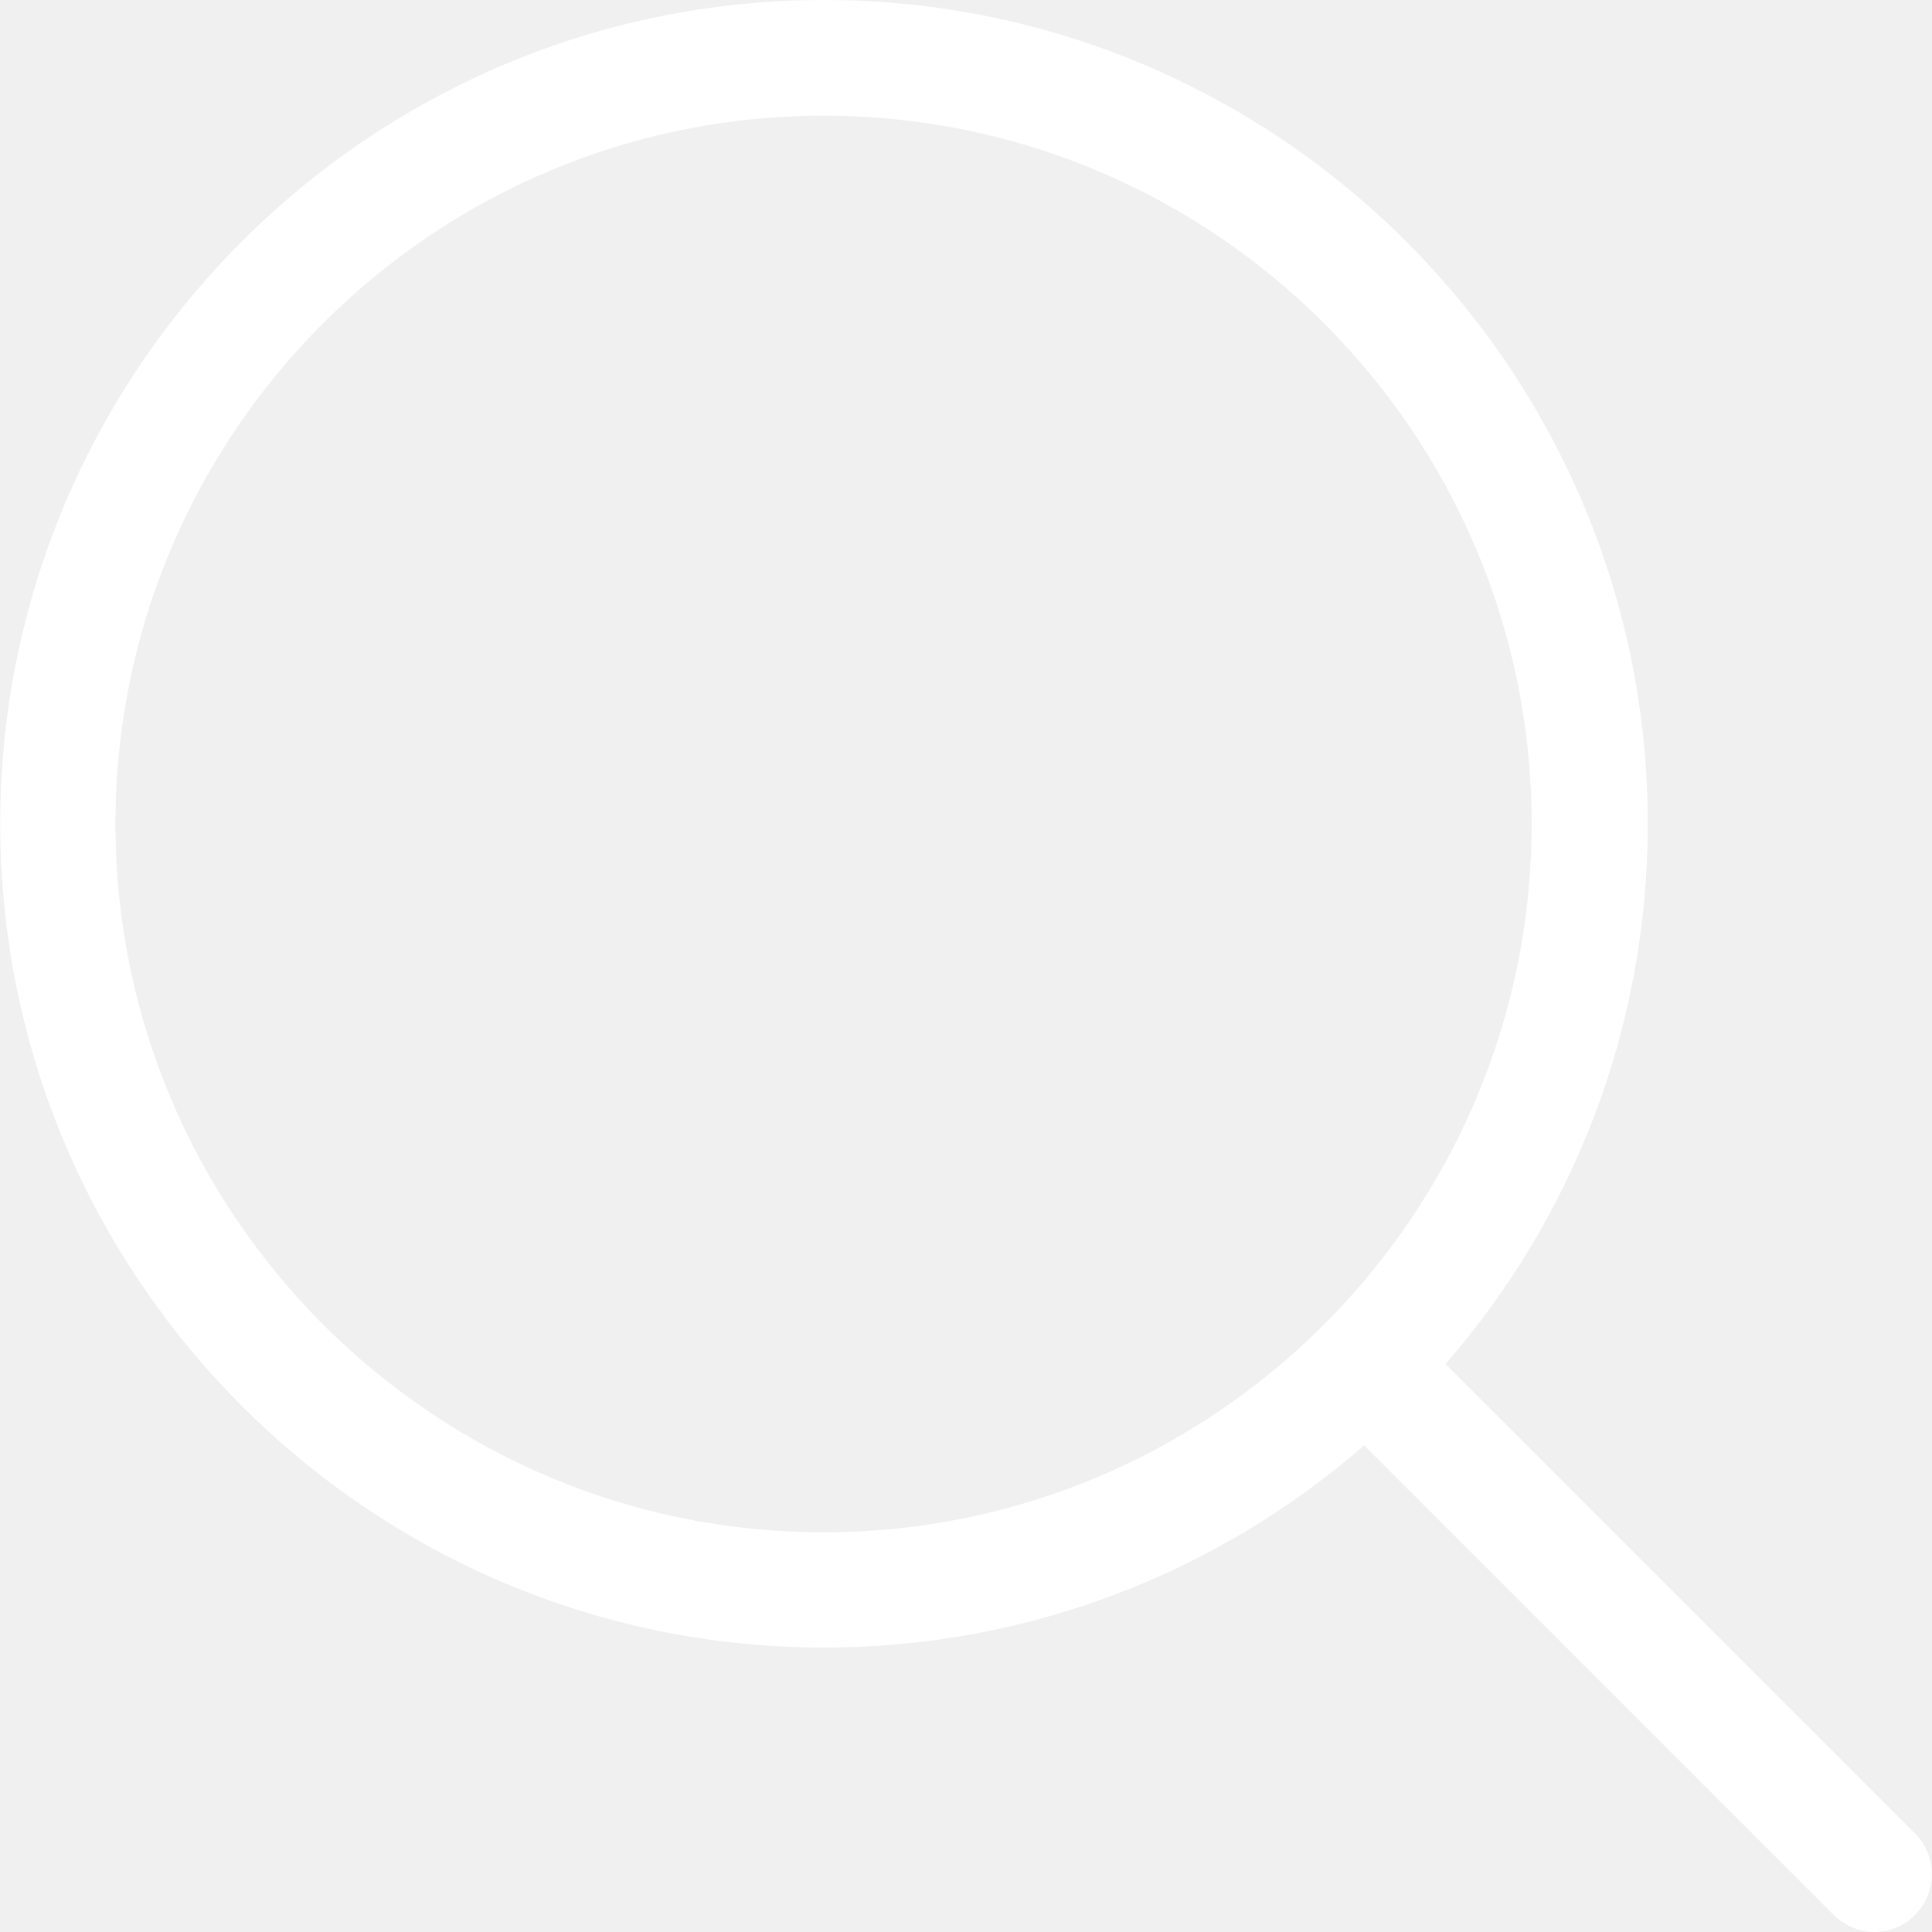
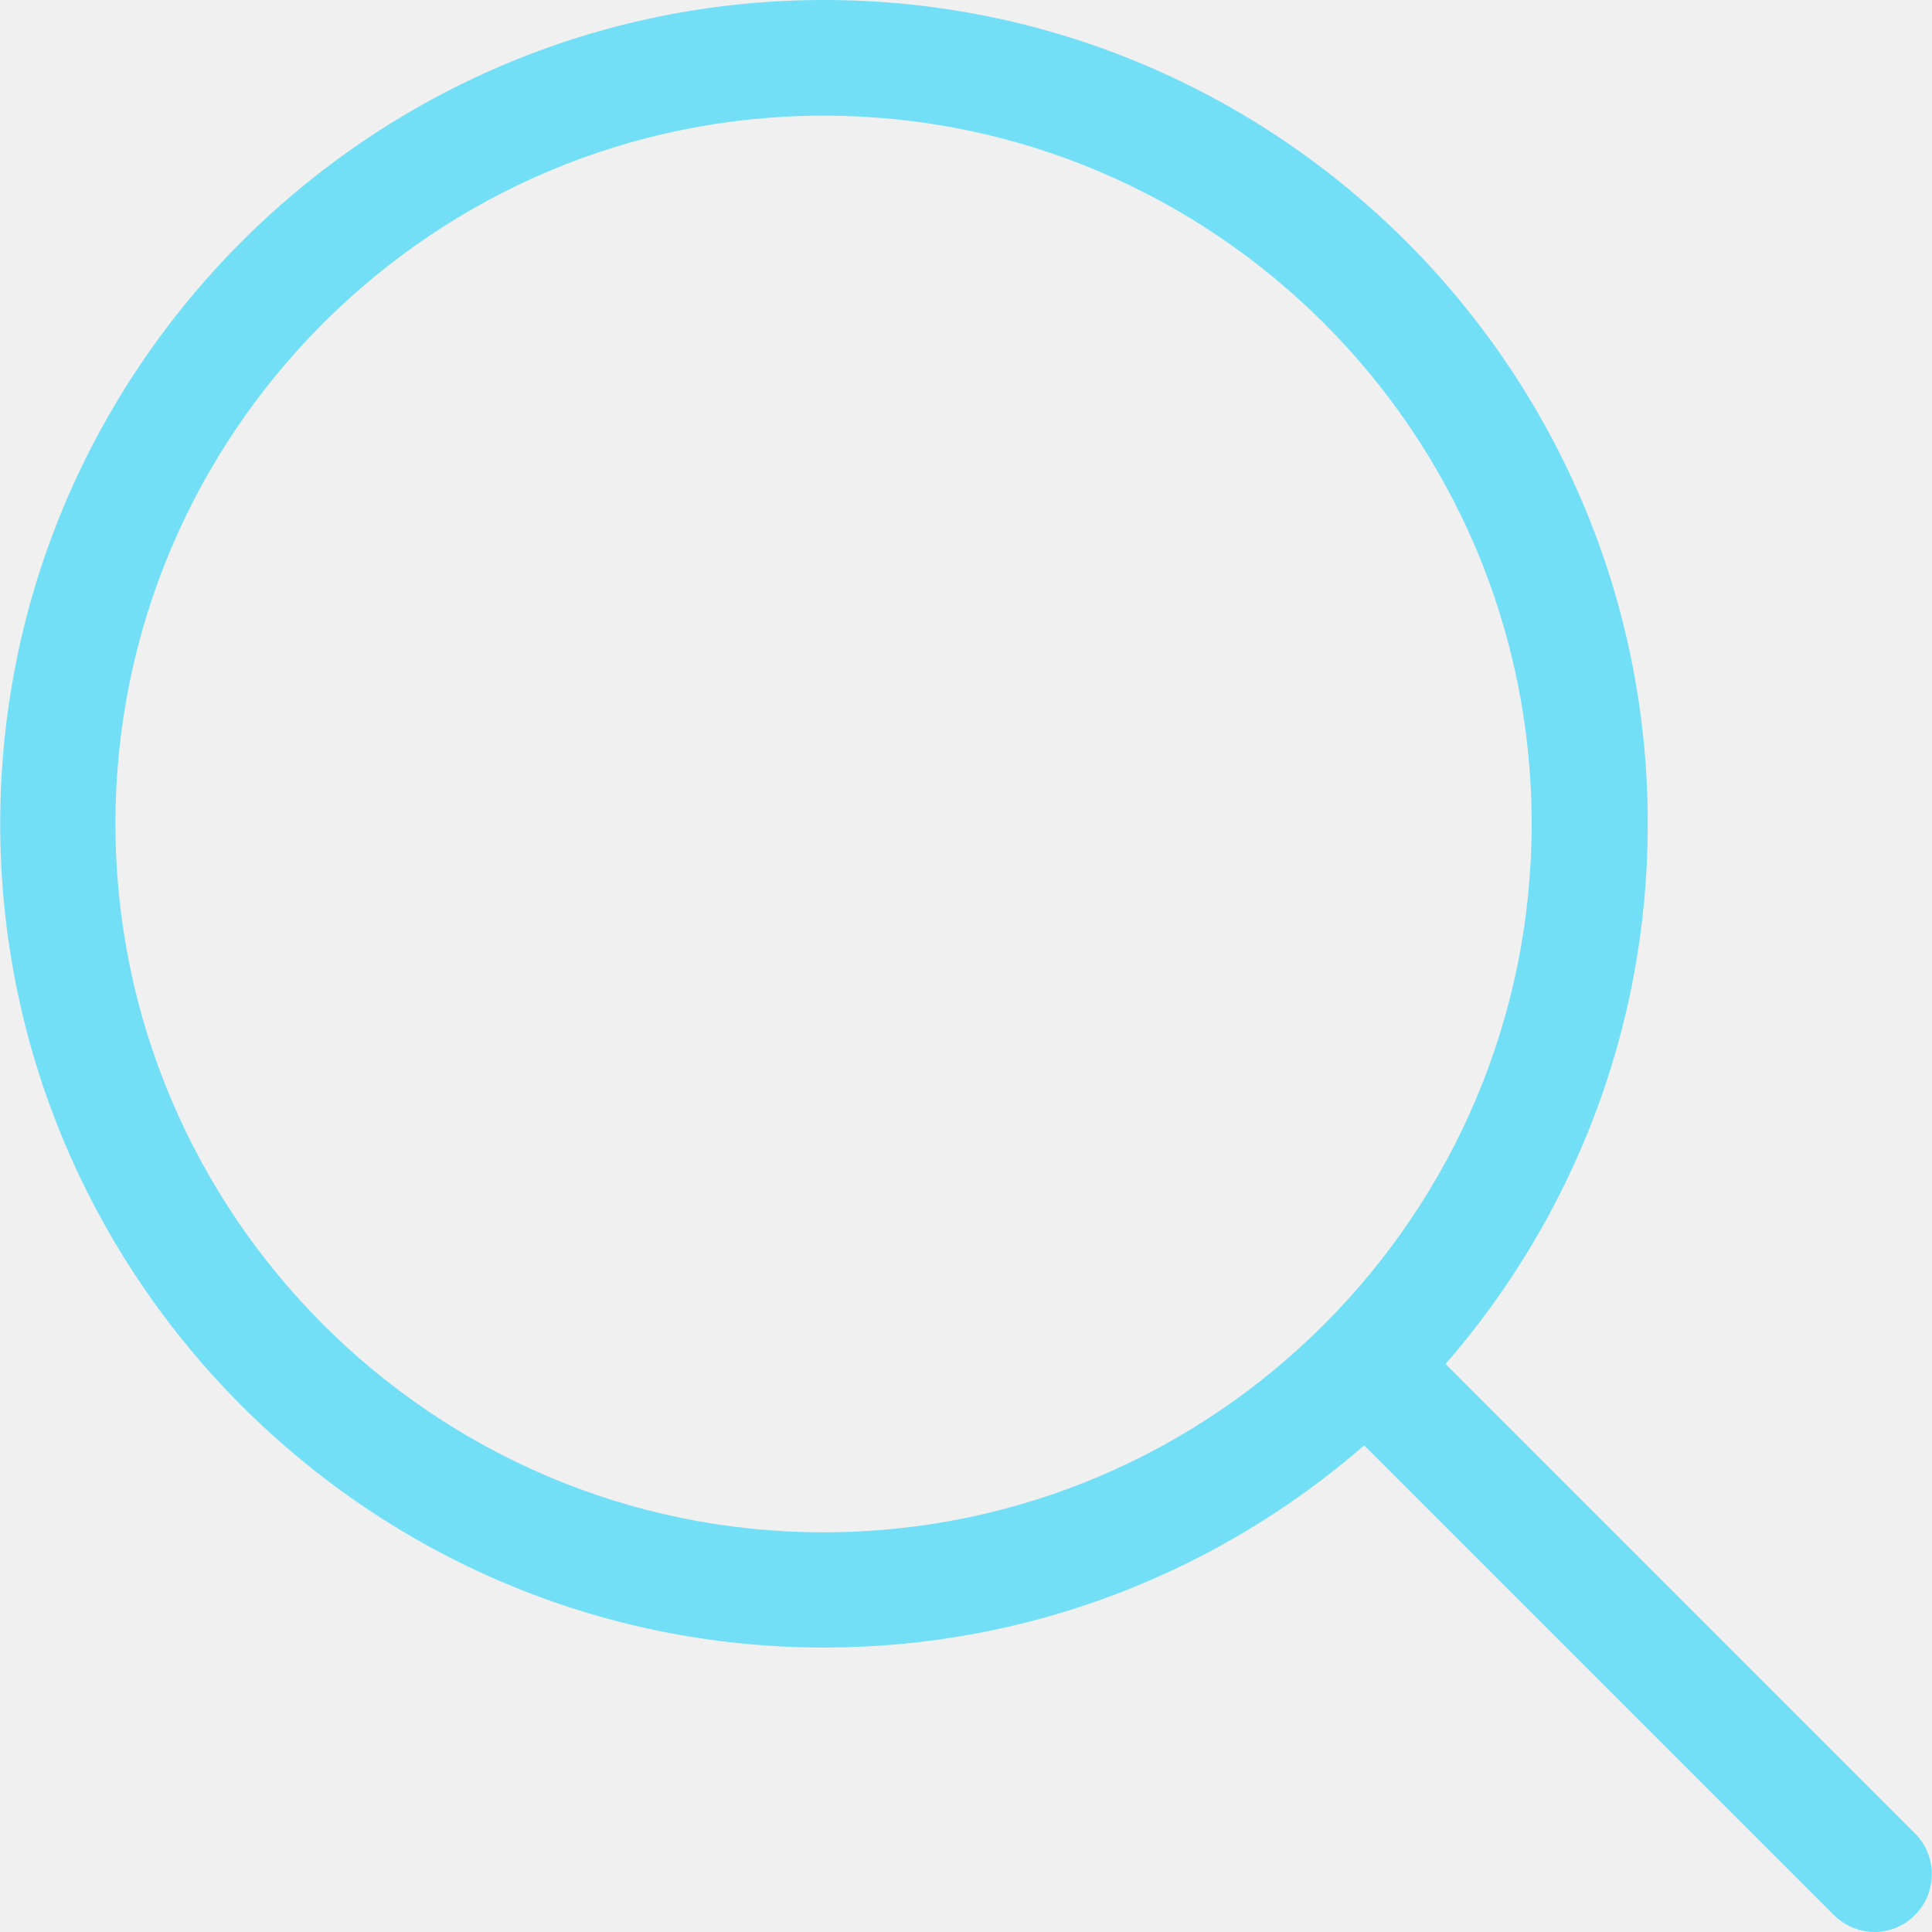
<svg xmlns="http://www.w3.org/2000/svg" version="1.1" id="Capa_1" x="0px" y="0px" viewBox="0 0 451 451" style="enable-background:new 0 0 451 451;" xml:space="preserve" width="512px" height="512px">
  <g>
-     <path d="M447.05,428l-109.6-109.6c29.4-33.8,47.2-77.9,47.2-126.1C384.65,86.2,298.35,0,192.35,0C86.25,0,0.05,86.3,0.05,192.3   s86.3,192.3,192.3,192.3c48.2,0,92.3-17.8,126.1-47.2L428.05,447c2.6,2.6,6.1,4,9.5,4s6.9-1.3,9.5-4   C452.25,441.8,452.25,433.2,447.05,428z M26.95,192.3c0-91.2,74.2-165.3,165.3-165.3c91.2,0,165.3,74.2,165.3,165.3   s-74.1,165.4-165.3,165.4C101.15,357.7,26.95,283.5,26.95,192.3z" fill="#FFFFFF" />
+     <path d="M447.05,428l-109.6-109.6c29.4-33.8,47.2-77.9,47.2-126.1C384.65,86.2,298.35,0,192.35,0C86.25,0,0.05,86.3,0.05,192.3   s86.3,192.3,192.3,192.3c48.2,0,92.3-17.8,126.1-47.2L428.05,447c2.6,2.6,6.1,4,9.5,4s6.9-1.3,9.5-4   C452.25,441.8,452.25,433.2,447.05,428z M26.95,192.3c0-91.2,74.2-165.3,165.3-165.3c91.2,0,165.3,74.2,165.3,165.3   s-74.1,165.4-165.3,165.4C101.15,357.7,26.95,283.5,26.95,192.3z" fill="#72DFF7" />
  </g>
  <g>
</g>
  <g>
</g>
  <g>
</g>
  <g>
</g>
  <g>
</g>
  <g>
</g>
  <g>
</g>
  <g>
</g>
  <g>
</g>
  <g>
</g>
  <g>
</g>
  <g>
</g>
  <g>
</g>
  <g>
</g>
  <g>
</g>
</svg>
